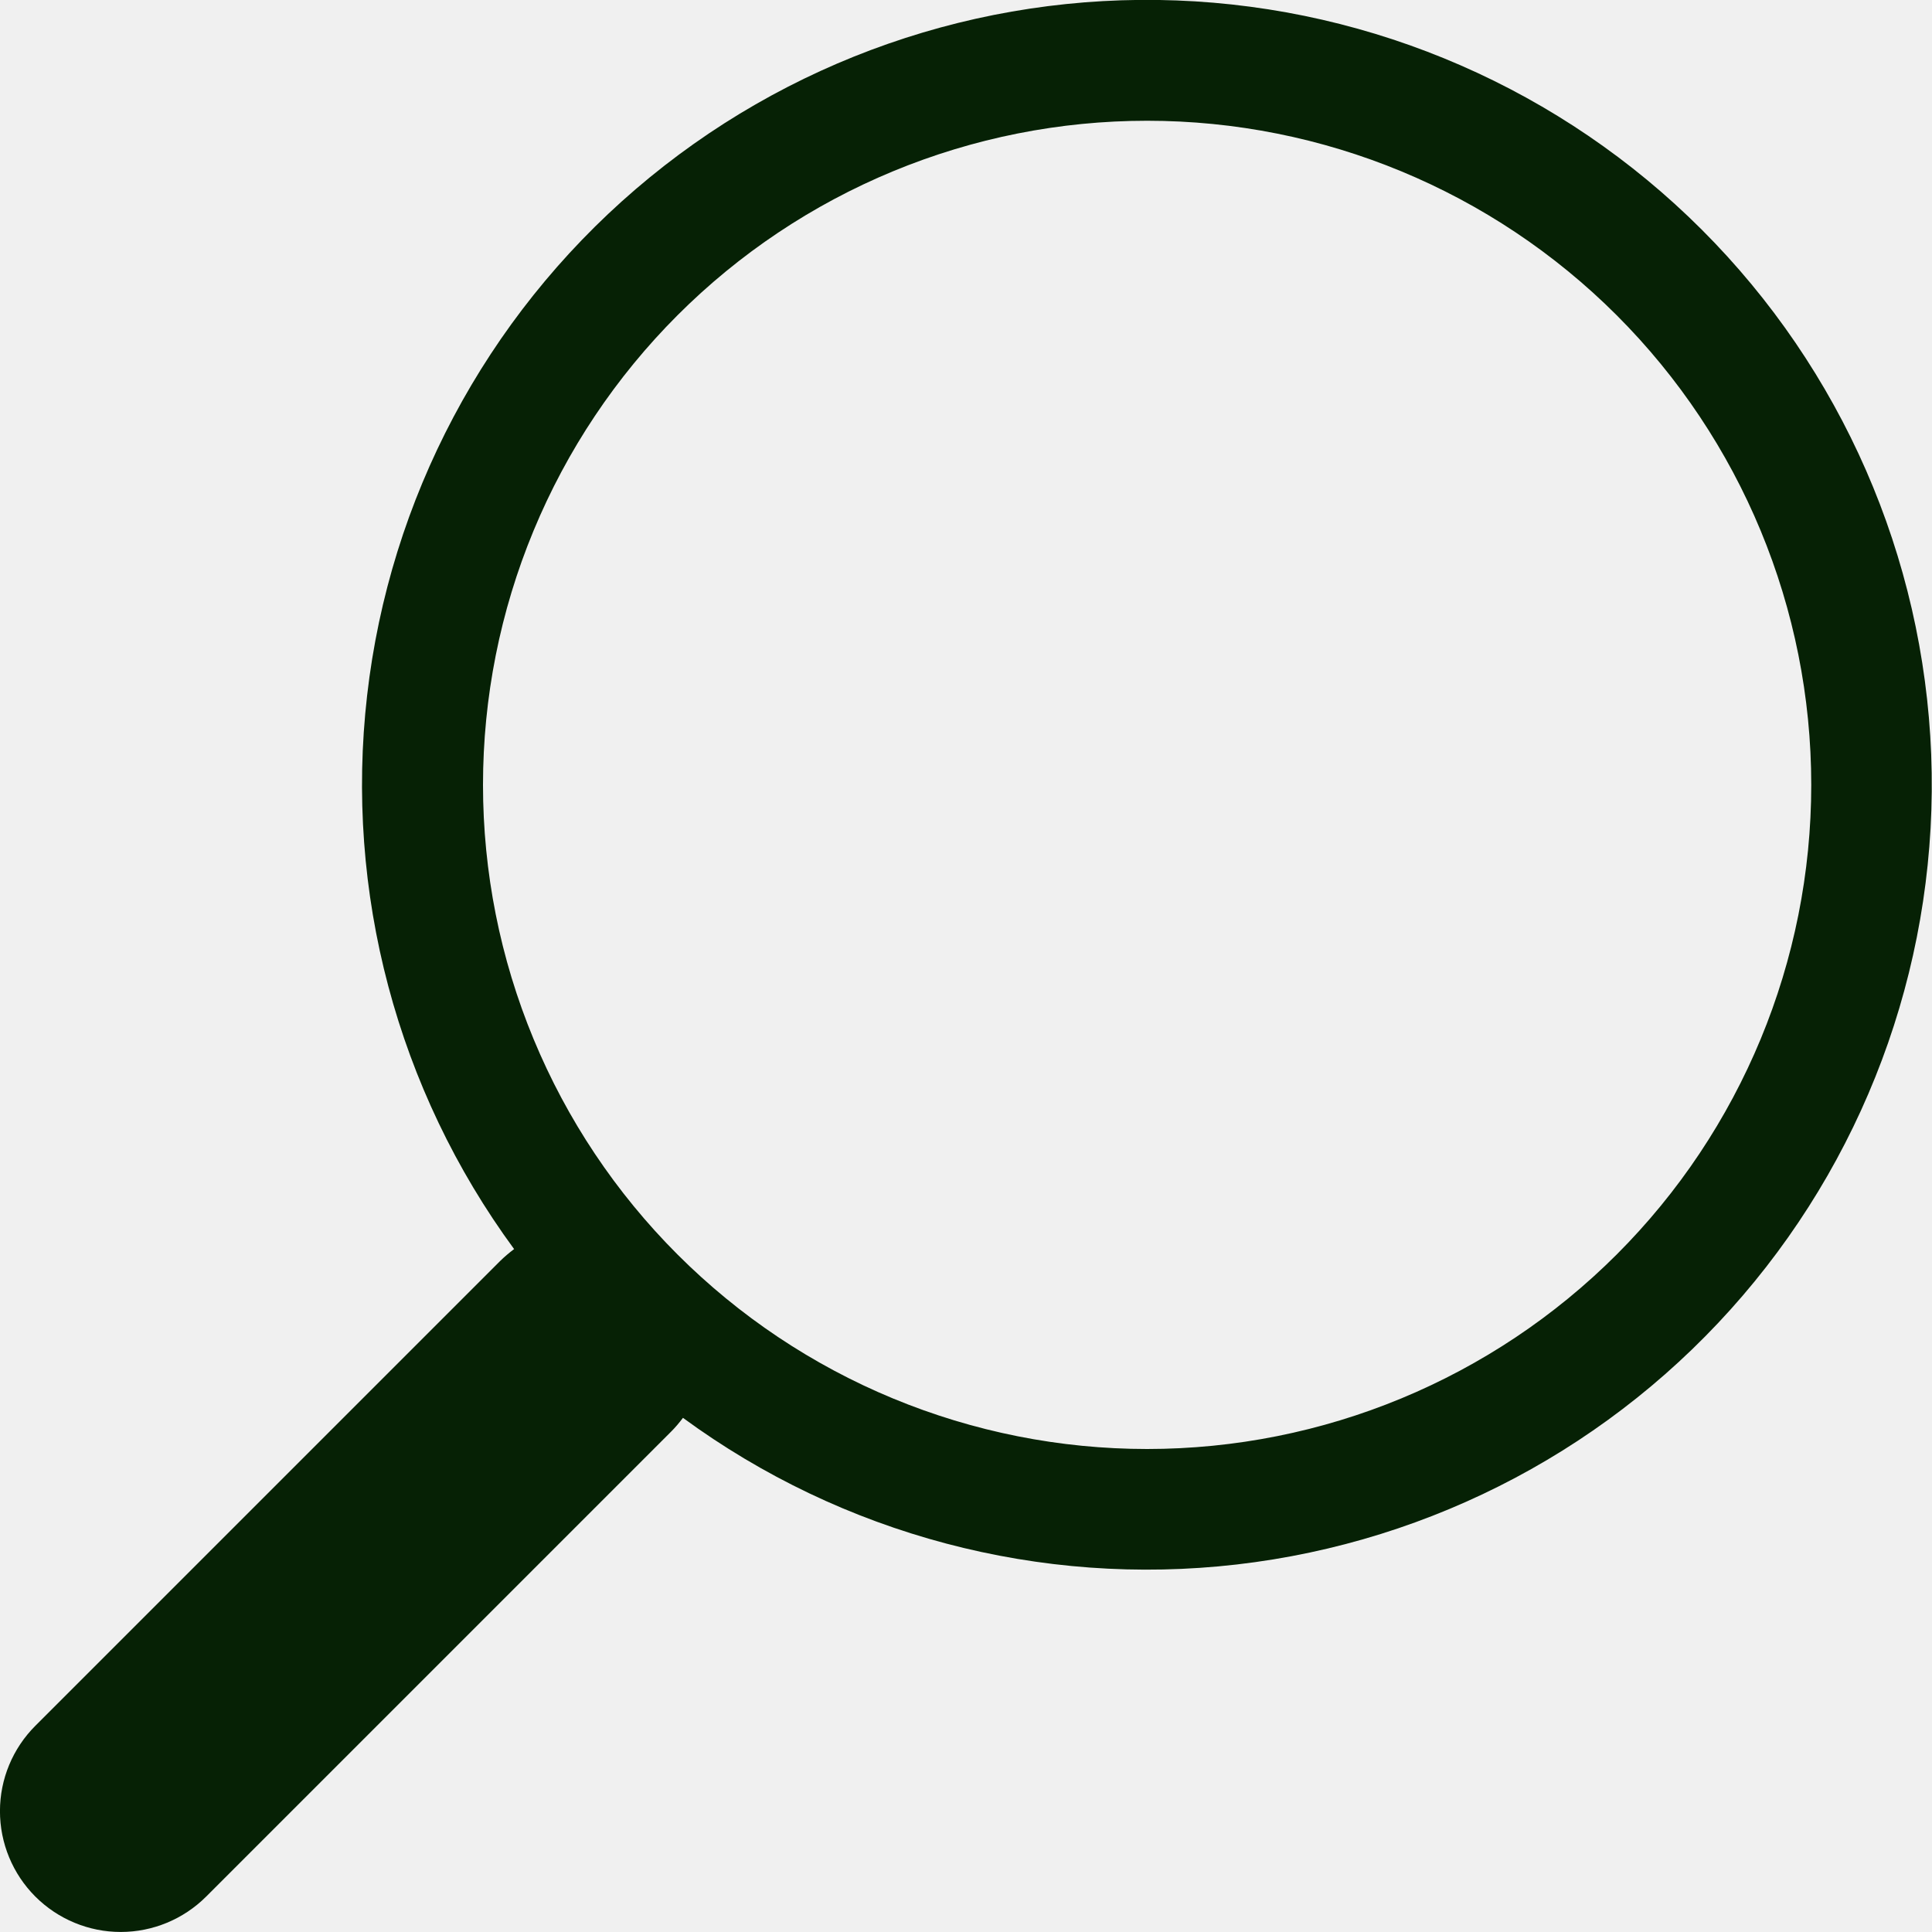
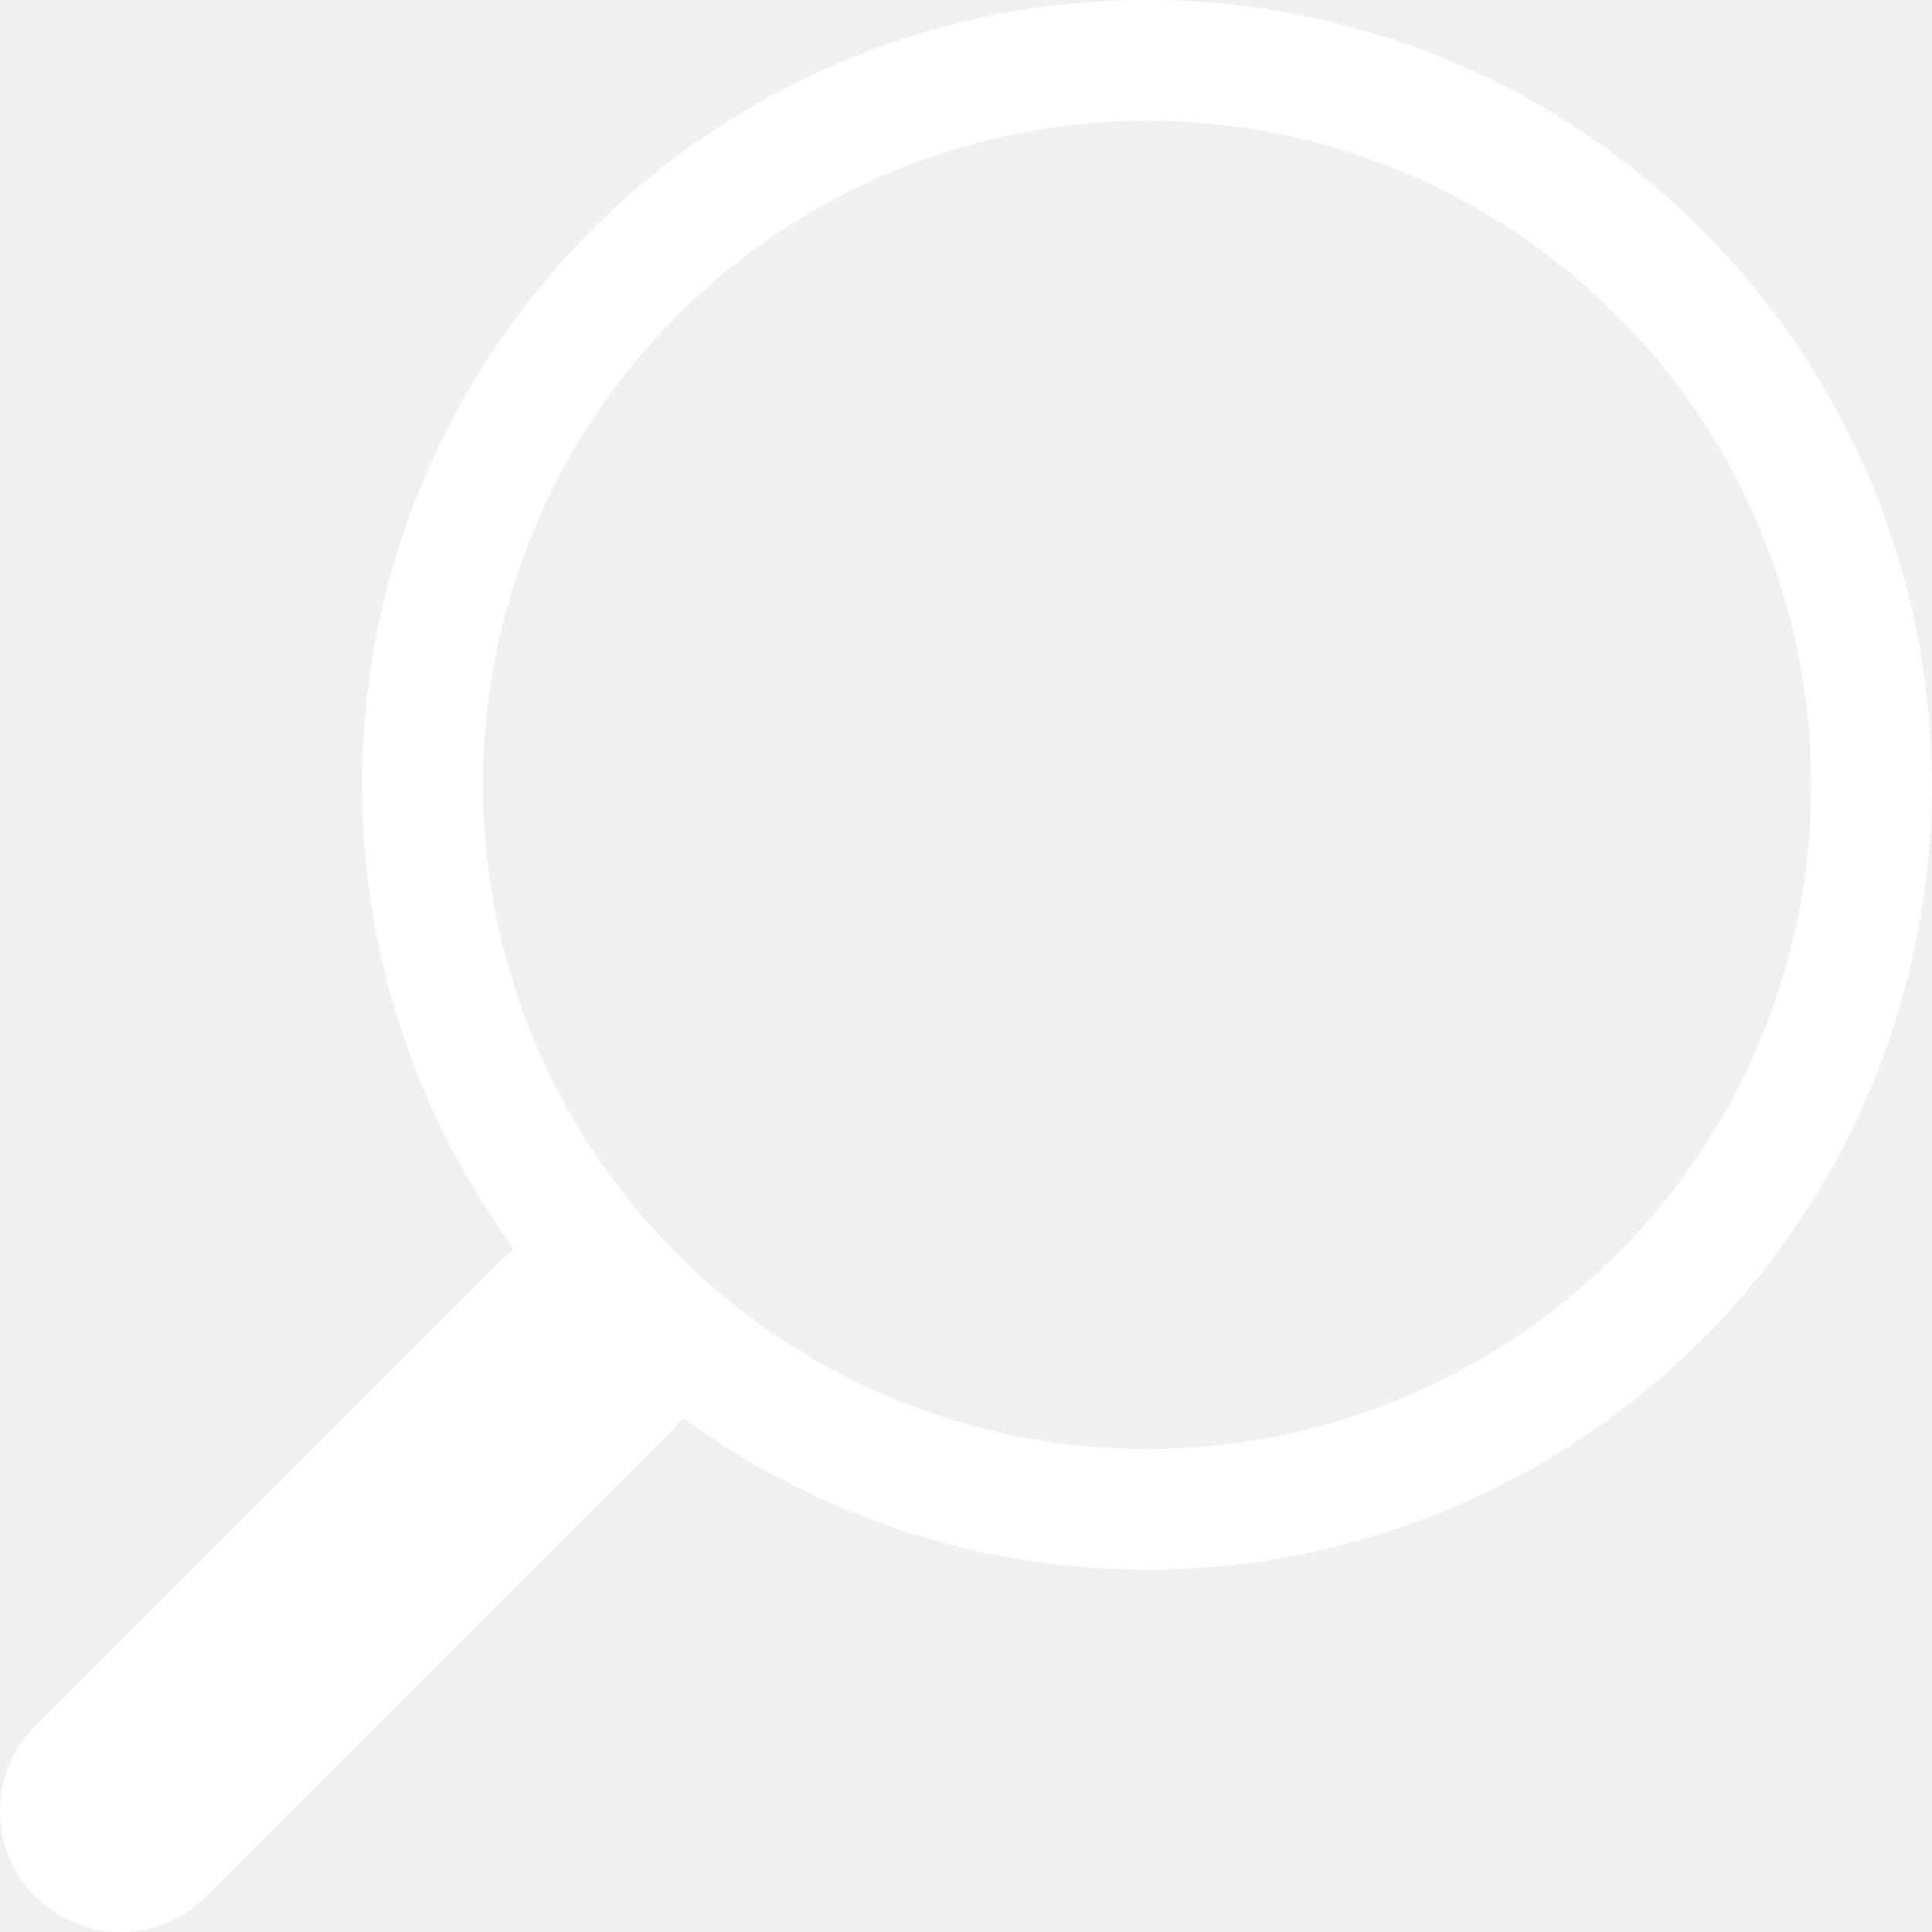
<svg xmlns="http://www.w3.org/2000/svg" width="48" height="48" viewBox="0 0 48 48" fill="none">
  <g clip-path="url(#clip0_48_151)">
-     <path d="M16.968 35.226C20.931 38.131 25.846 39.432 30.728 38.869C35.61 38.306 40.1 35.92 43.298 32.189C46.497 28.458 48.169 23.657 47.98 18.746C47.79 13.836 45.754 9.177 42.278 5.704C38.801 2.23 34.142 0.197 29.231 0.011C24.32 -0.175 19.52 1.501 15.791 4.702C12.063 7.903 9.68 12.394 9.121 17.277C8.561 22.159 9.866 27.073 12.774 31.035V31.032C12.654 31.122 12.54 31.218 12.429 31.326L0.879 42.876C0.316 43.438 -0.001 44.201 -0.001 44.997C-0.001 45.793 0.315 46.556 0.877 47.119C1.44 47.682 2.203 47.999 2.999 47.999C3.794 47.999 4.558 47.683 5.121 47.121L16.671 35.571C16.779 35.464 16.876 35.348 16.968 35.226ZM28.5 36C26.333 36 24.187 35.573 22.185 34.744C20.183 33.915 18.364 32.699 16.832 31.167C15.3 29.635 14.085 27.816 13.256 25.814C12.426 23.812 12 21.667 12 19.5C12 17.333 12.426 15.187 13.256 13.185C14.085 11.184 15.3 9.365 16.832 7.833C18.364 6.3 20.183 5.085 22.185 4.256C24.187 3.427 26.333 3 28.5 3C32.876 3 37.072 4.738 40.167 7.833C43.261 10.927 45 15.124 45 19.5C45 23.876 43.261 28.073 40.167 31.167C37.072 34.261 32.876 36 28.5 36Z" fill="#062105" />
+     <path d="M16.968 35.226C20.931 38.131 25.846 39.432 30.728 38.869C35.61 38.306 40.1 35.92 43.298 32.189C46.497 28.458 48.169 23.657 47.98 18.746C47.79 13.836 45.754 9.177 42.278 5.704C38.801 2.23 34.142 0.197 29.231 0.011C24.32 -0.175 19.52 1.501 15.791 4.702C12.063 7.903 9.68 12.394 9.121 17.277C8.561 22.159 9.866 27.073 12.774 31.035V31.032C12.654 31.122 12.54 31.218 12.429 31.326L0.879 42.876C0.316 43.438 -0.001 44.201 -0.001 44.997C-0.001 45.793 0.315 46.556 0.877 47.119C1.44 47.682 2.203 47.999 2.999 47.999C3.794 47.999 4.558 47.683 5.121 47.121L16.671 35.571C16.779 35.464 16.876 35.348 16.968 35.226ZM28.5 36C26.333 36 24.187 35.573 22.185 34.744C20.183 33.915 18.364 32.699 16.832 31.167C15.3 29.635 14.085 27.816 13.256 25.814C12.426 23.812 12 21.667 12 19.5C12 17.333 12.426 15.187 13.256 13.185C14.085 11.184 15.3 9.365 16.832 7.833C18.364 6.3 20.183 5.085 22.185 4.256C24.187 3.427 26.333 3 28.5 3C32.876 3 37.072 4.738 40.167 7.833C43.261 10.927 45 15.124 45 19.5C45 23.876 43.261 28.073 40.167 31.167C37.072 34.261 32.876 36 28.5 36Z" fill="#fff" />
  </g>
  <defs>
    <clipPath id="clip0_48_151">
      <rect width="48" height="48" fill="white" transform="matrix(0 1 -1 0 48 0)" />
    </clipPath>
  </defs>
</svg>
